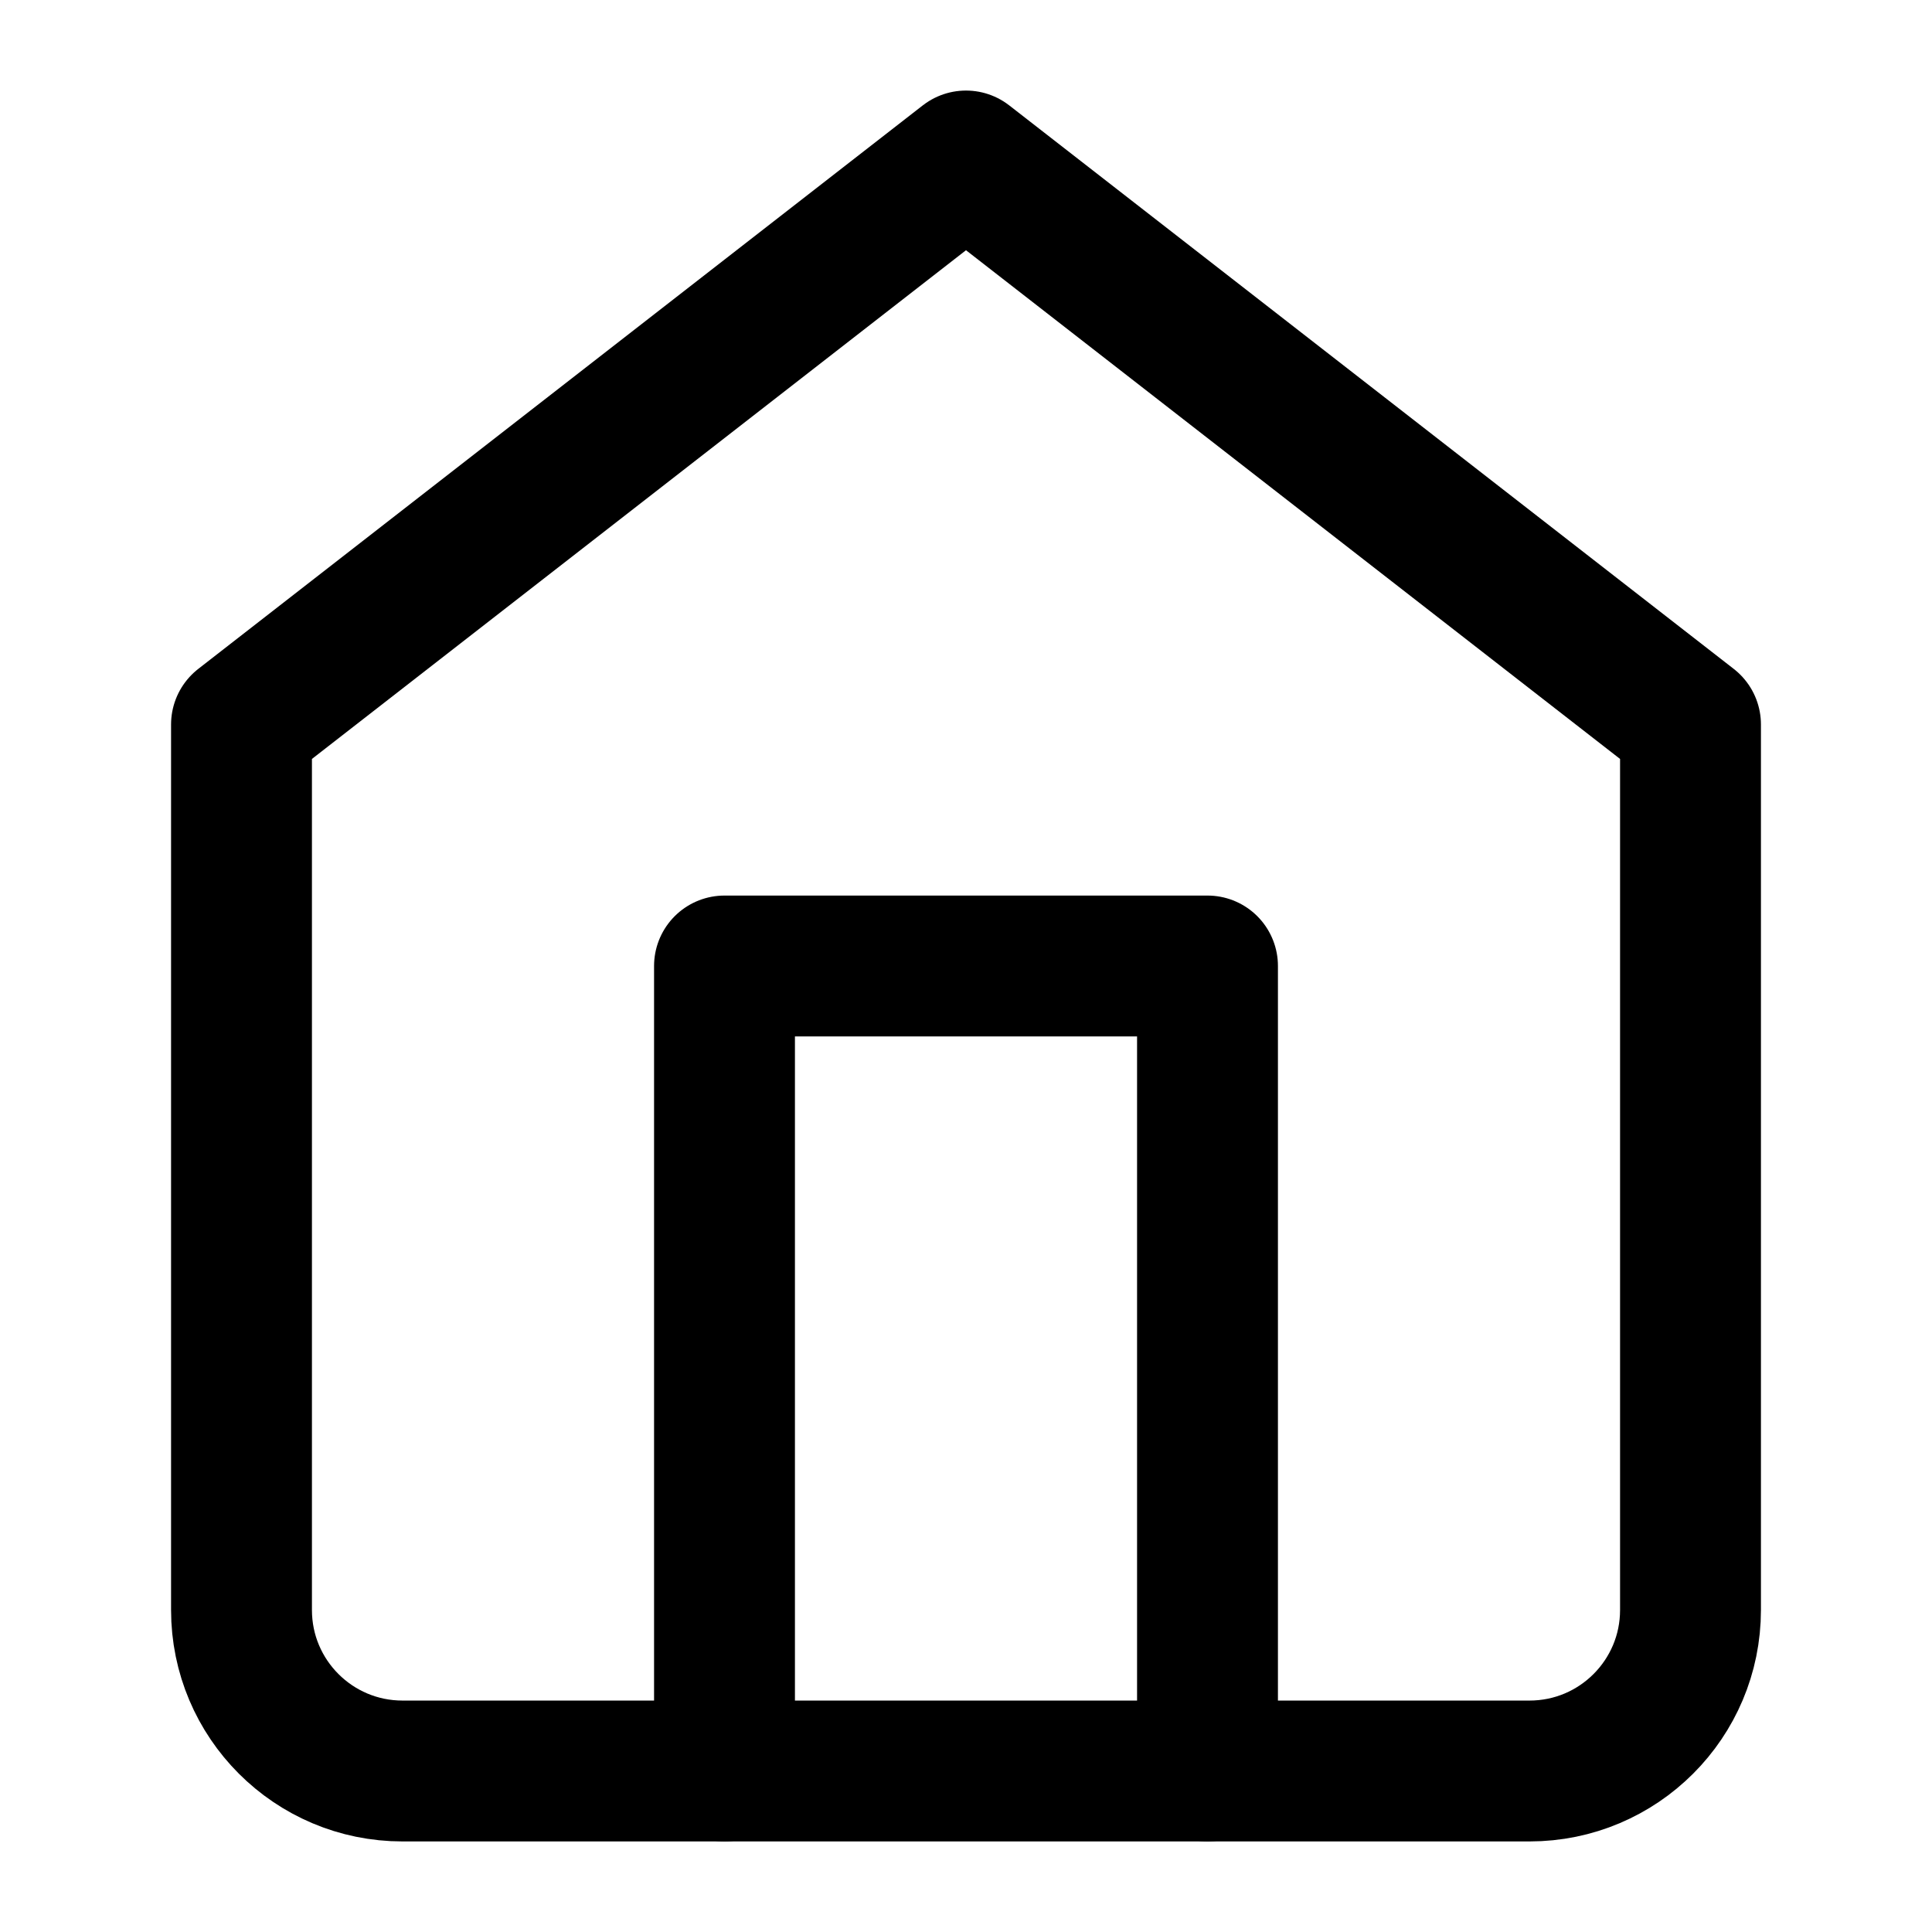
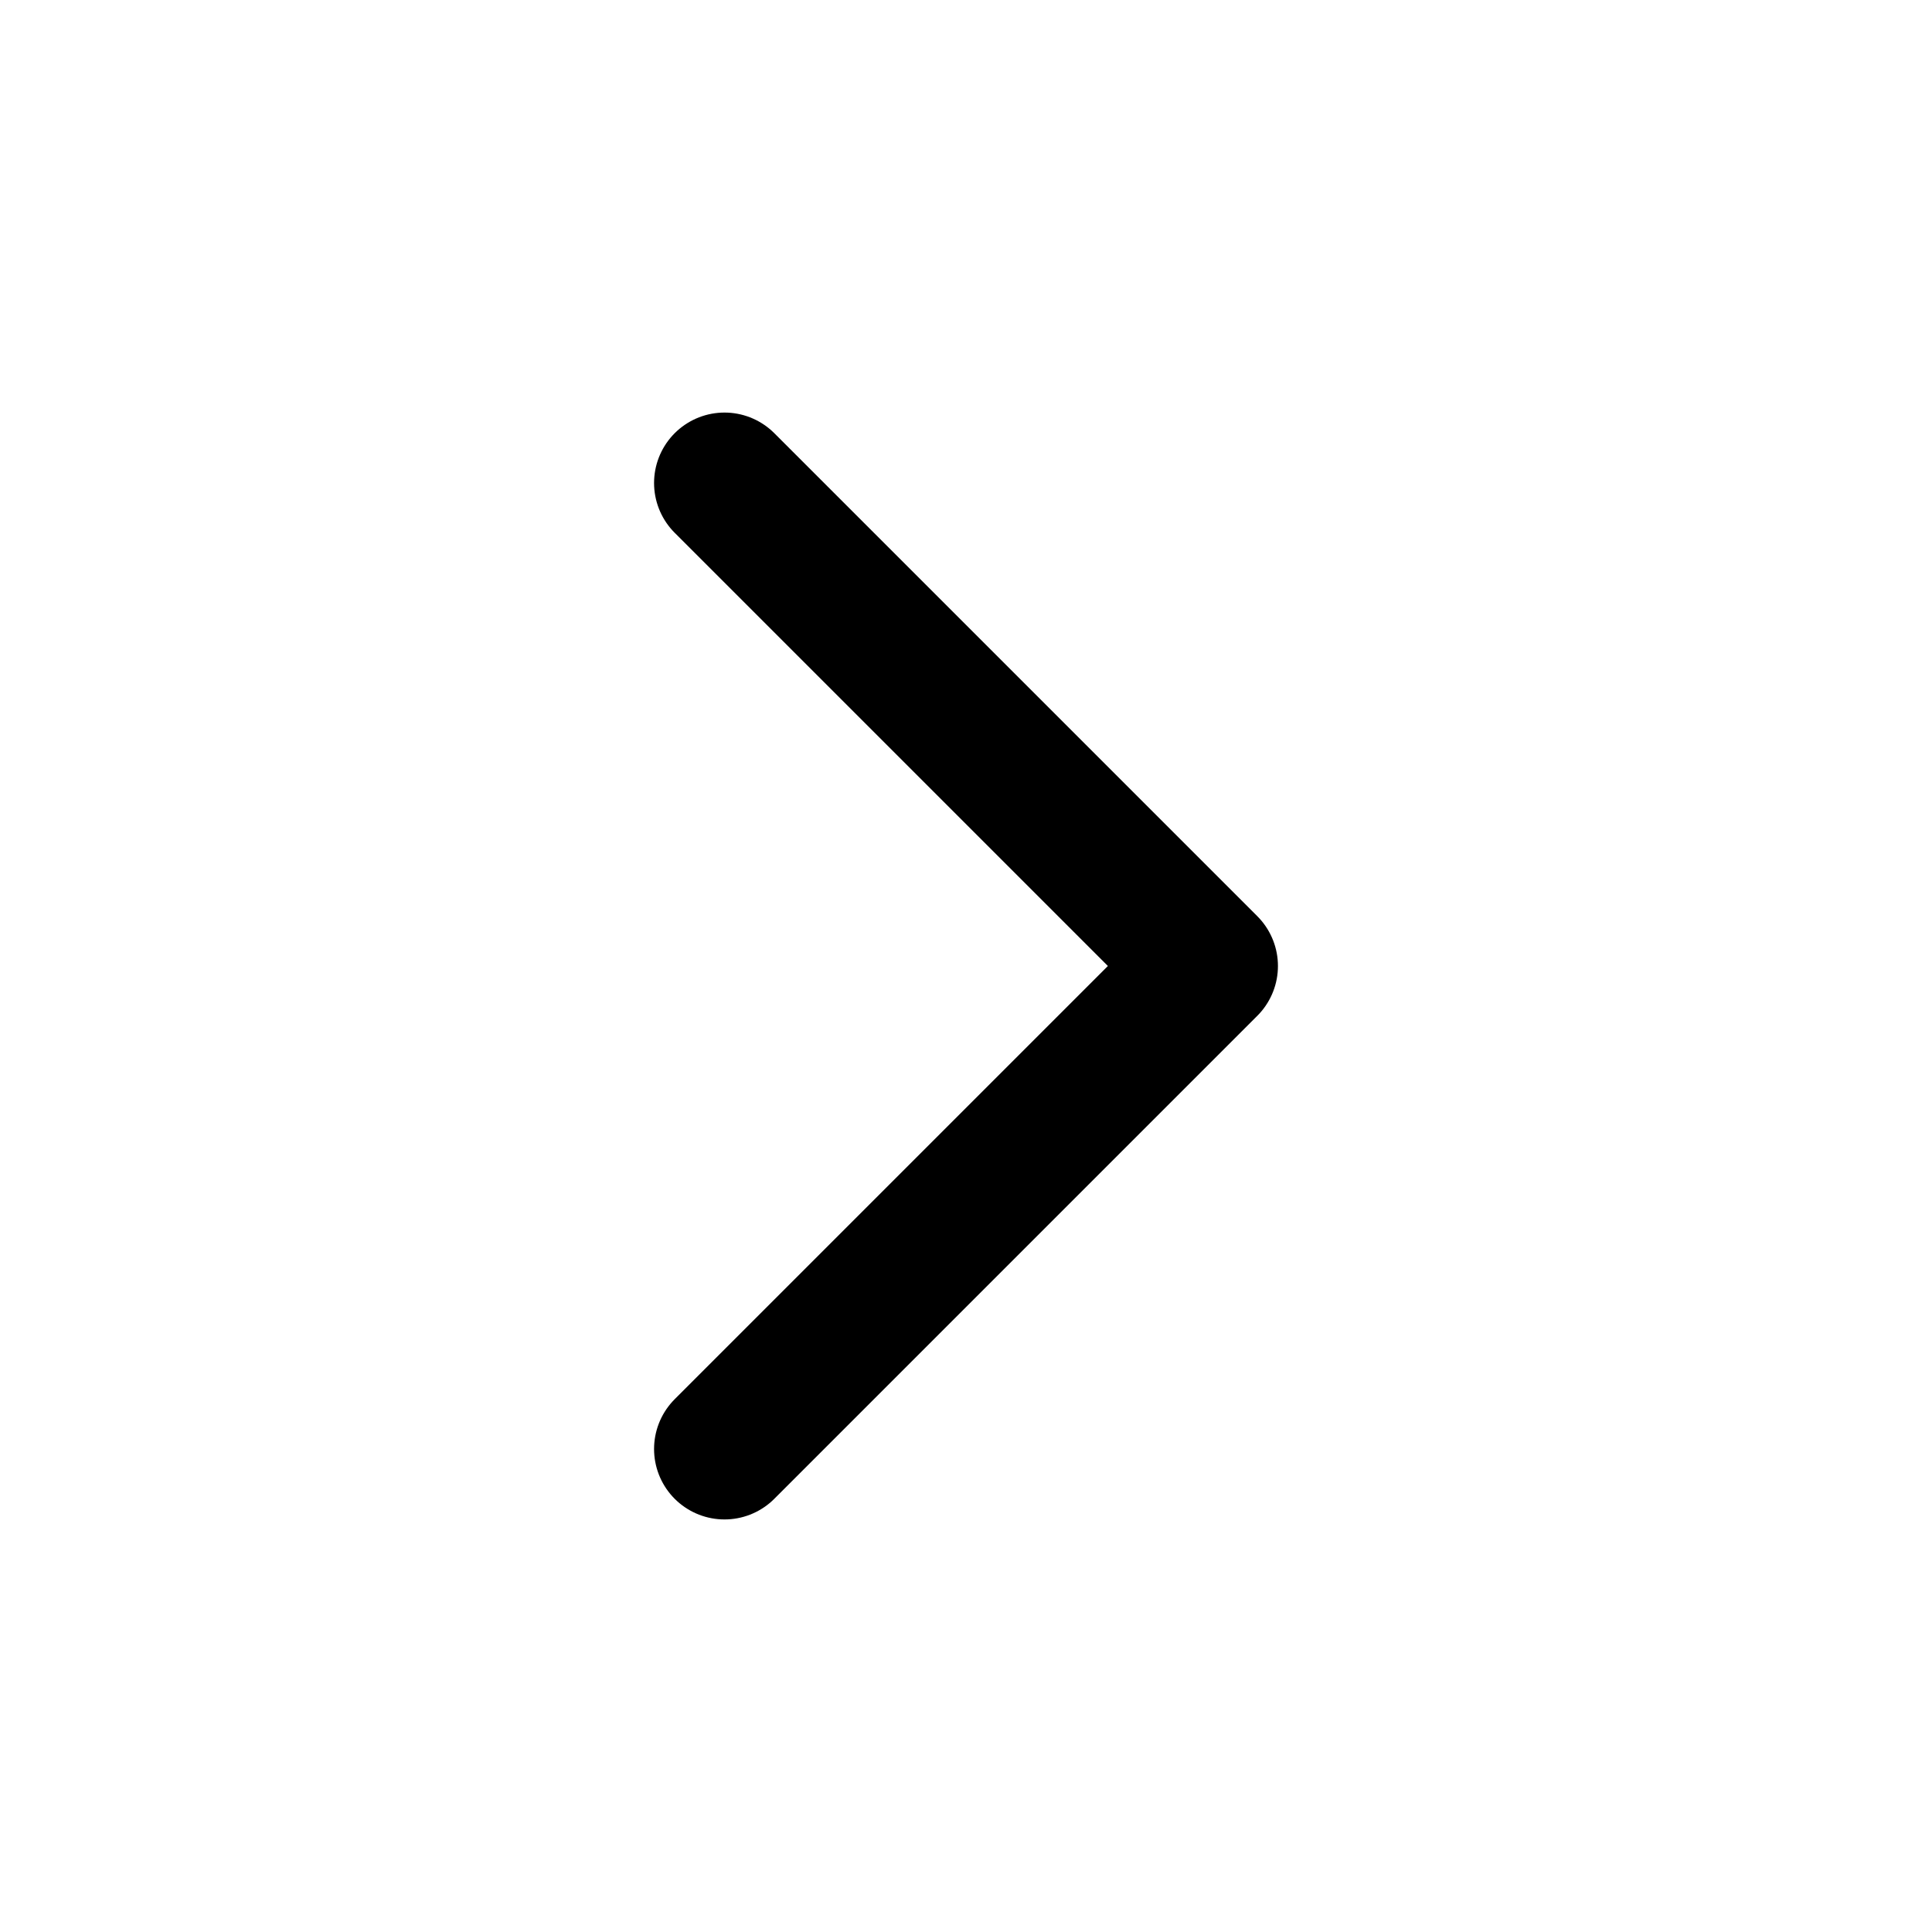
<svg xmlns="http://www.w3.org/2000/svg" width="24" height="24" viewBox="0 0 24 24" fill="none" stroke="currentColor" stroke-width="1.75" stroke-linecap="round" stroke-linejoin="round">
-   <path d="m3 9 9-7 9 7v11a2 2 0 0 1-2 2H5a2 2 0 0 1-2-2z" />
-   <polyline points="9 22 9 12 15 12 15 22" />
+   <polyline points="9 18 15 12 9 6" />
</svg>
